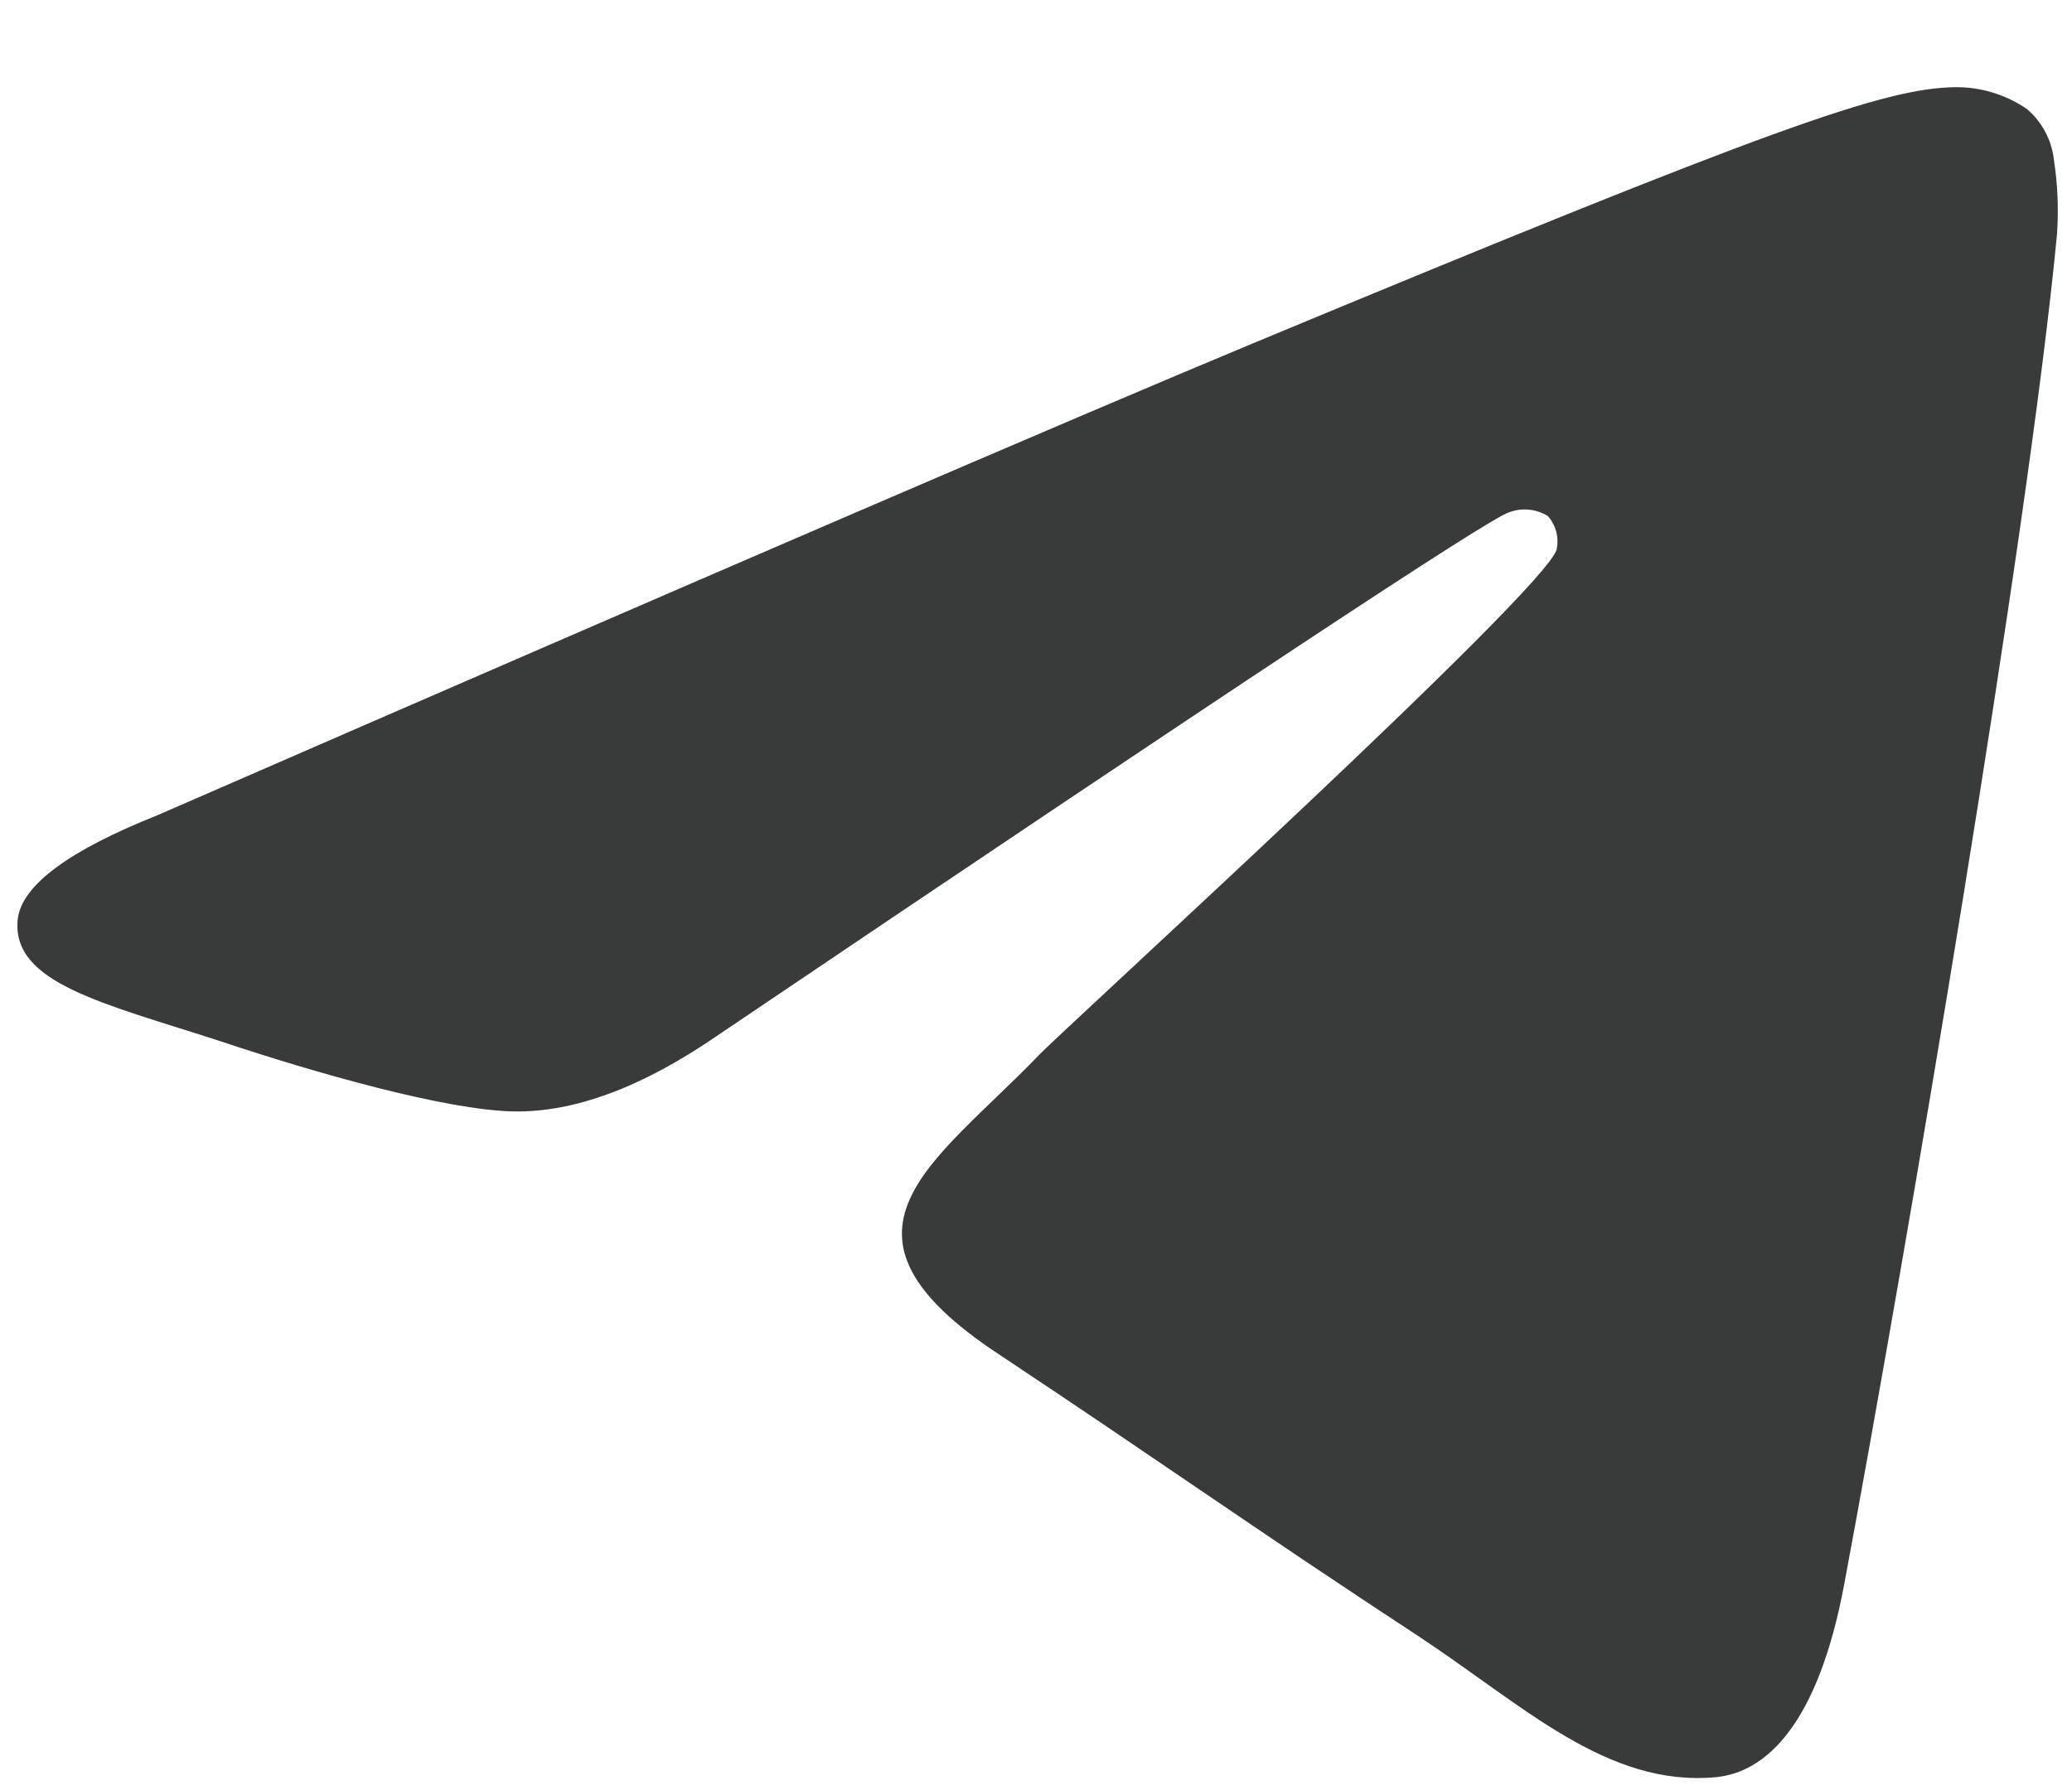
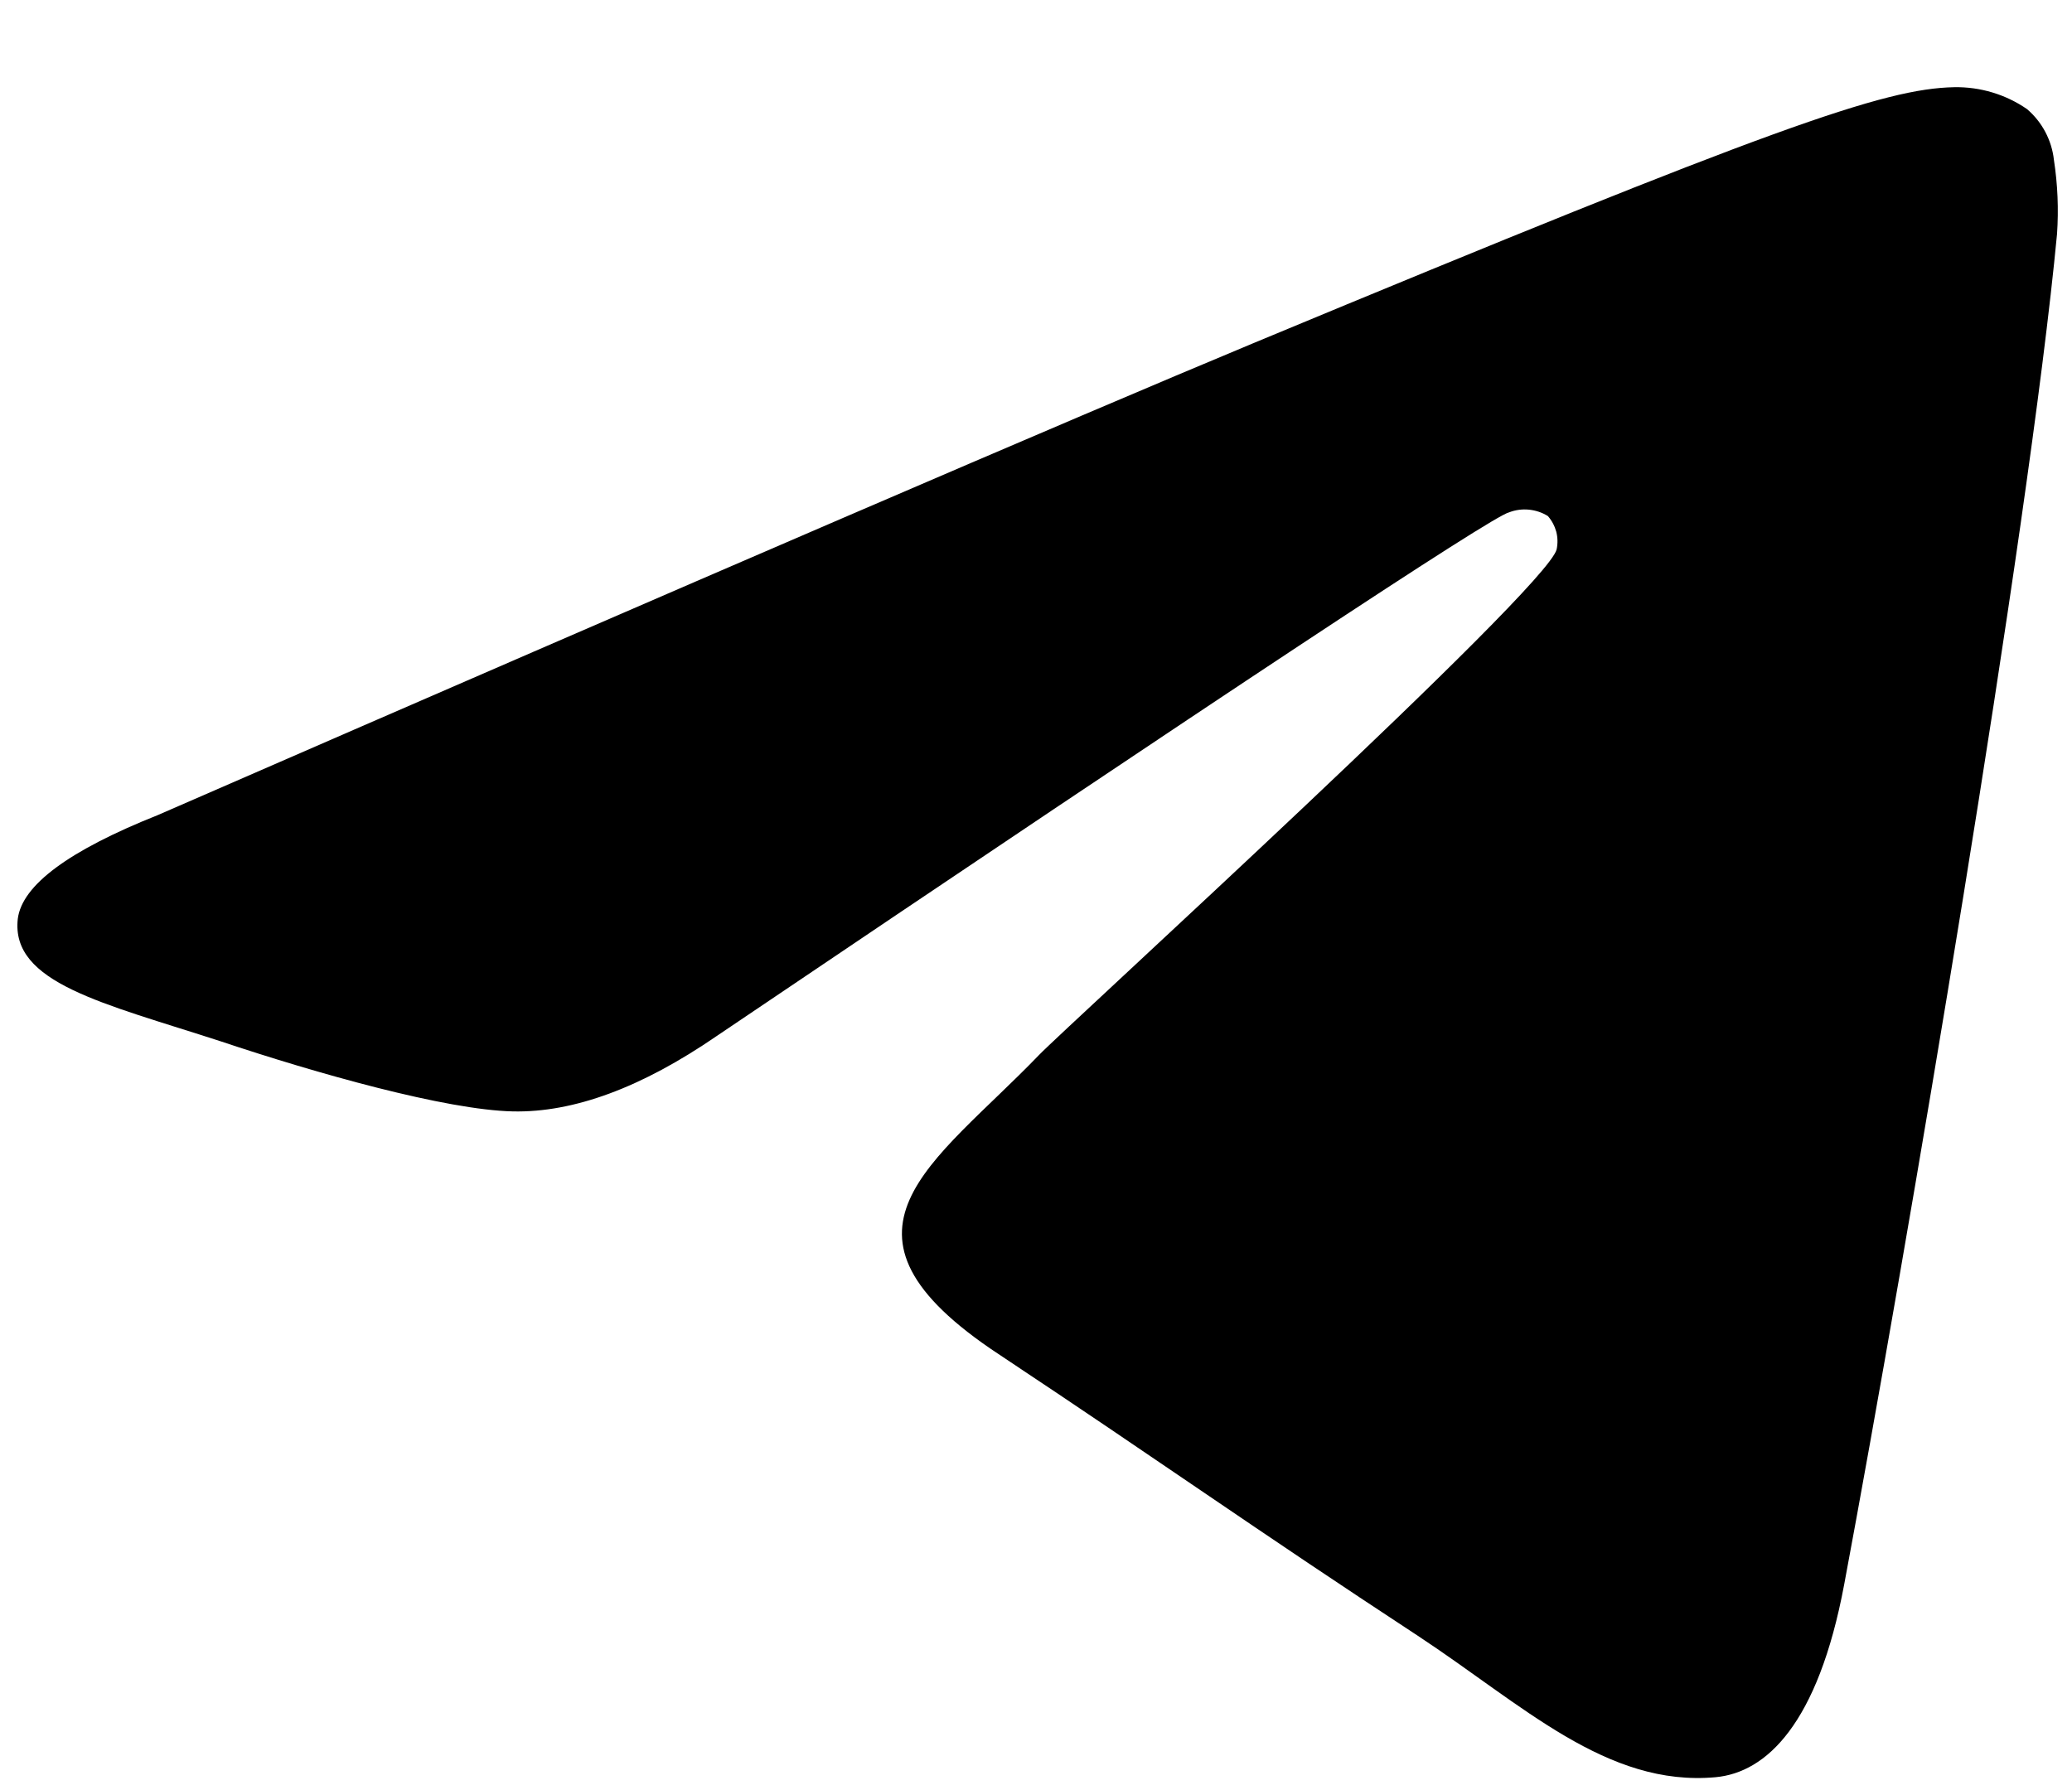
<svg xmlns="http://www.w3.org/2000/svg" width="22" height="19" viewBox="0 0 22 19" fill="none">
-   <path fill-rule="evenodd" clip-rule="evenodd" d="M1.674 8.656C7.49 6.122 11.368 4.452 13.308 3.644C18.848 1.341 20.005 0.941 20.749 0.926C21.025 0.921 21.296 1.002 21.523 1.159C21.683 1.296 21.785 1.489 21.808 1.698C21.848 1.958 21.859 2.222 21.841 2.485C21.542 5.648 20.241 13.293 19.581 16.826C19.302 18.314 18.751 18.822 18.217 18.872C17.06 18.978 16.171 18.106 15.055 17.371C13.298 16.219 12.307 15.51 10.602 14.379C8.632 13.077 9.91 12.368 11.032 11.203C11.326 10.898 16.427 6.254 16.528 5.834C16.541 5.772 16.54 5.708 16.524 5.646C16.507 5.585 16.477 5.528 16.435 5.48C16.374 5.442 16.305 5.419 16.233 5.412C16.161 5.405 16.089 5.415 16.022 5.441C15.847 5.48 13.043 7.333 7.609 11.002C6.813 11.549 6.091 11.816 5.445 11.802C4.733 11.786 3.363 11.399 2.344 11.058C1.095 10.652 0.111 10.439 0.189 9.756C0.235 9.399 0.73 9.032 1.674 8.656Z" fill="#393A3A" />
+   <path fill-rule="evenodd" clip-rule="evenodd" d="M1.674 8.656C7.49 6.122 11.368 4.452 13.308 3.644C18.848 1.341 20.005 0.941 20.749 0.926C21.025 0.921 21.296 1.002 21.523 1.159C21.683 1.296 21.785 1.489 21.808 1.698C21.848 1.958 21.859 2.222 21.841 2.485C21.542 5.648 20.241 13.293 19.581 16.826C19.302 18.314 18.751 18.822 18.217 18.872C17.06 18.978 16.171 18.106 15.055 17.371C13.298 16.219 12.307 15.51 10.602 14.379C8.632 13.077 9.91 12.368 11.032 11.203C11.326 10.898 16.427 6.254 16.528 5.834C16.541 5.772 16.54 5.708 16.524 5.646C16.507 5.585 16.477 5.528 16.435 5.48C16.374 5.442 16.305 5.419 16.233 5.412C16.161 5.405 16.089 5.415 16.022 5.441C15.847 5.48 13.043 7.333 7.609 11.002C6.813 11.549 6.091 11.816 5.445 11.802C4.733 11.786 3.363 11.399 2.344 11.058C1.095 10.652 0.111 10.439 0.189 9.756C0.235 9.399 0.73 9.032 1.674 8.656Z" fill="currentColor" />
</svg>
